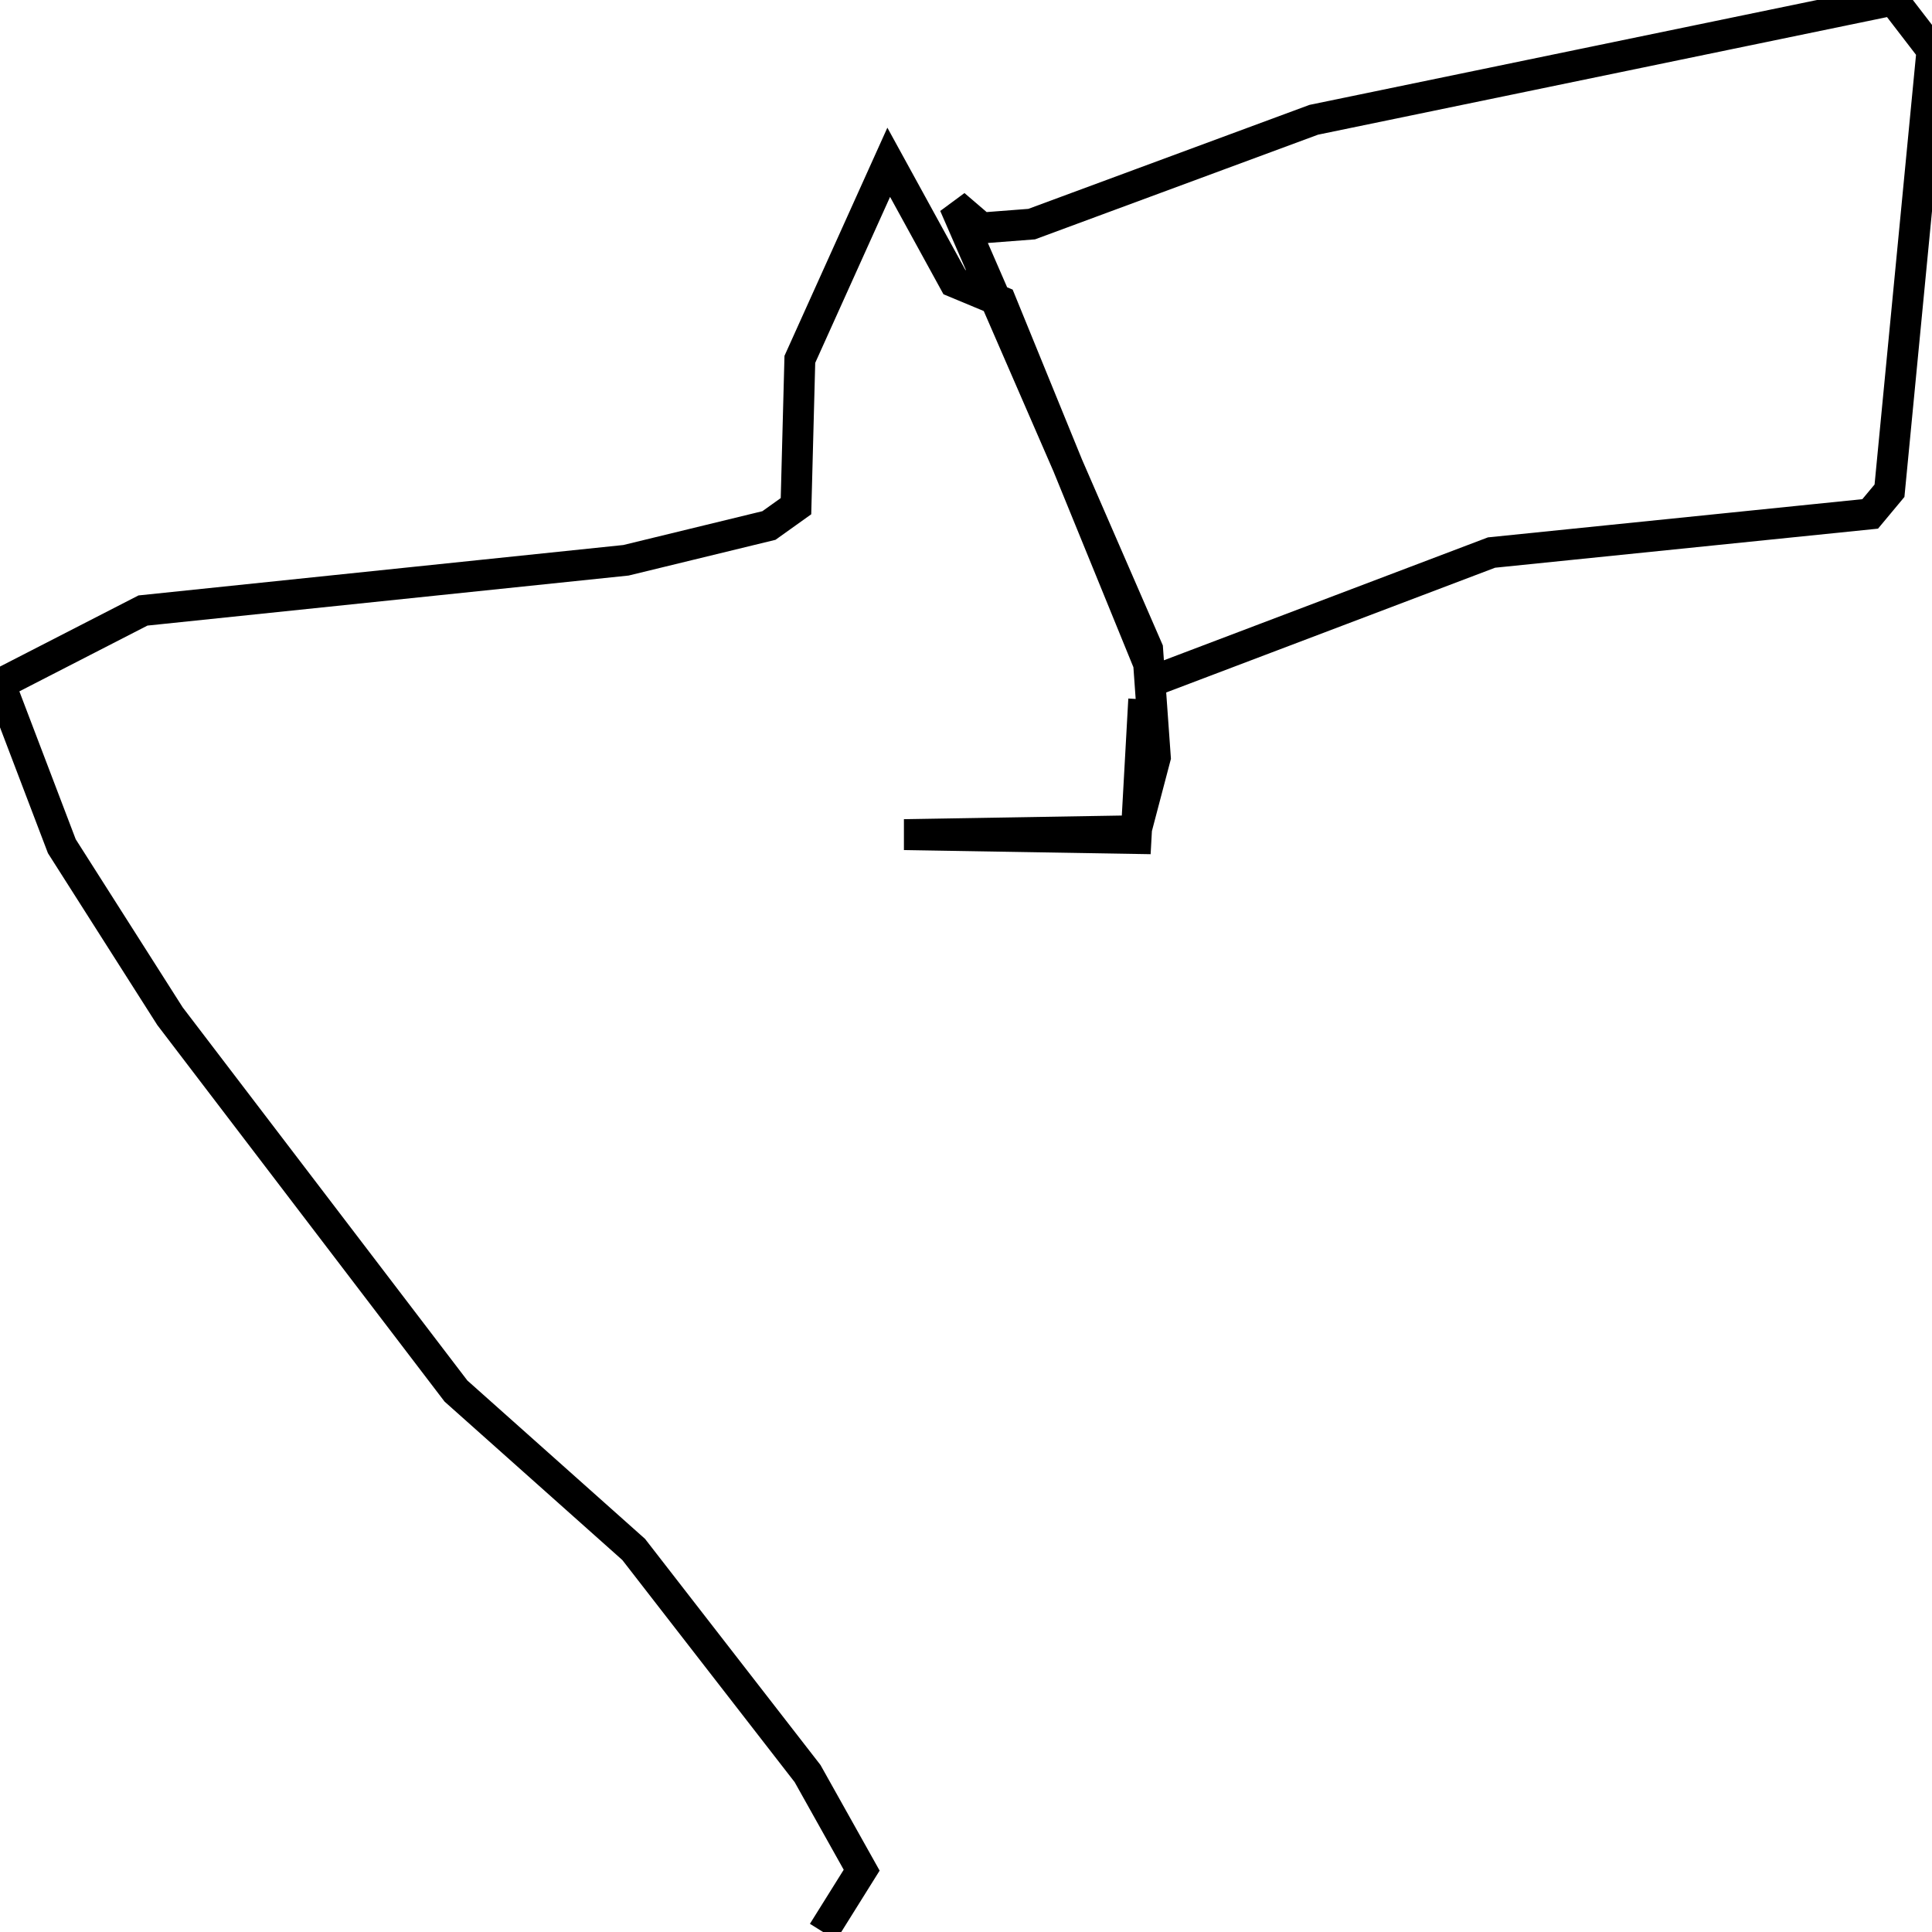
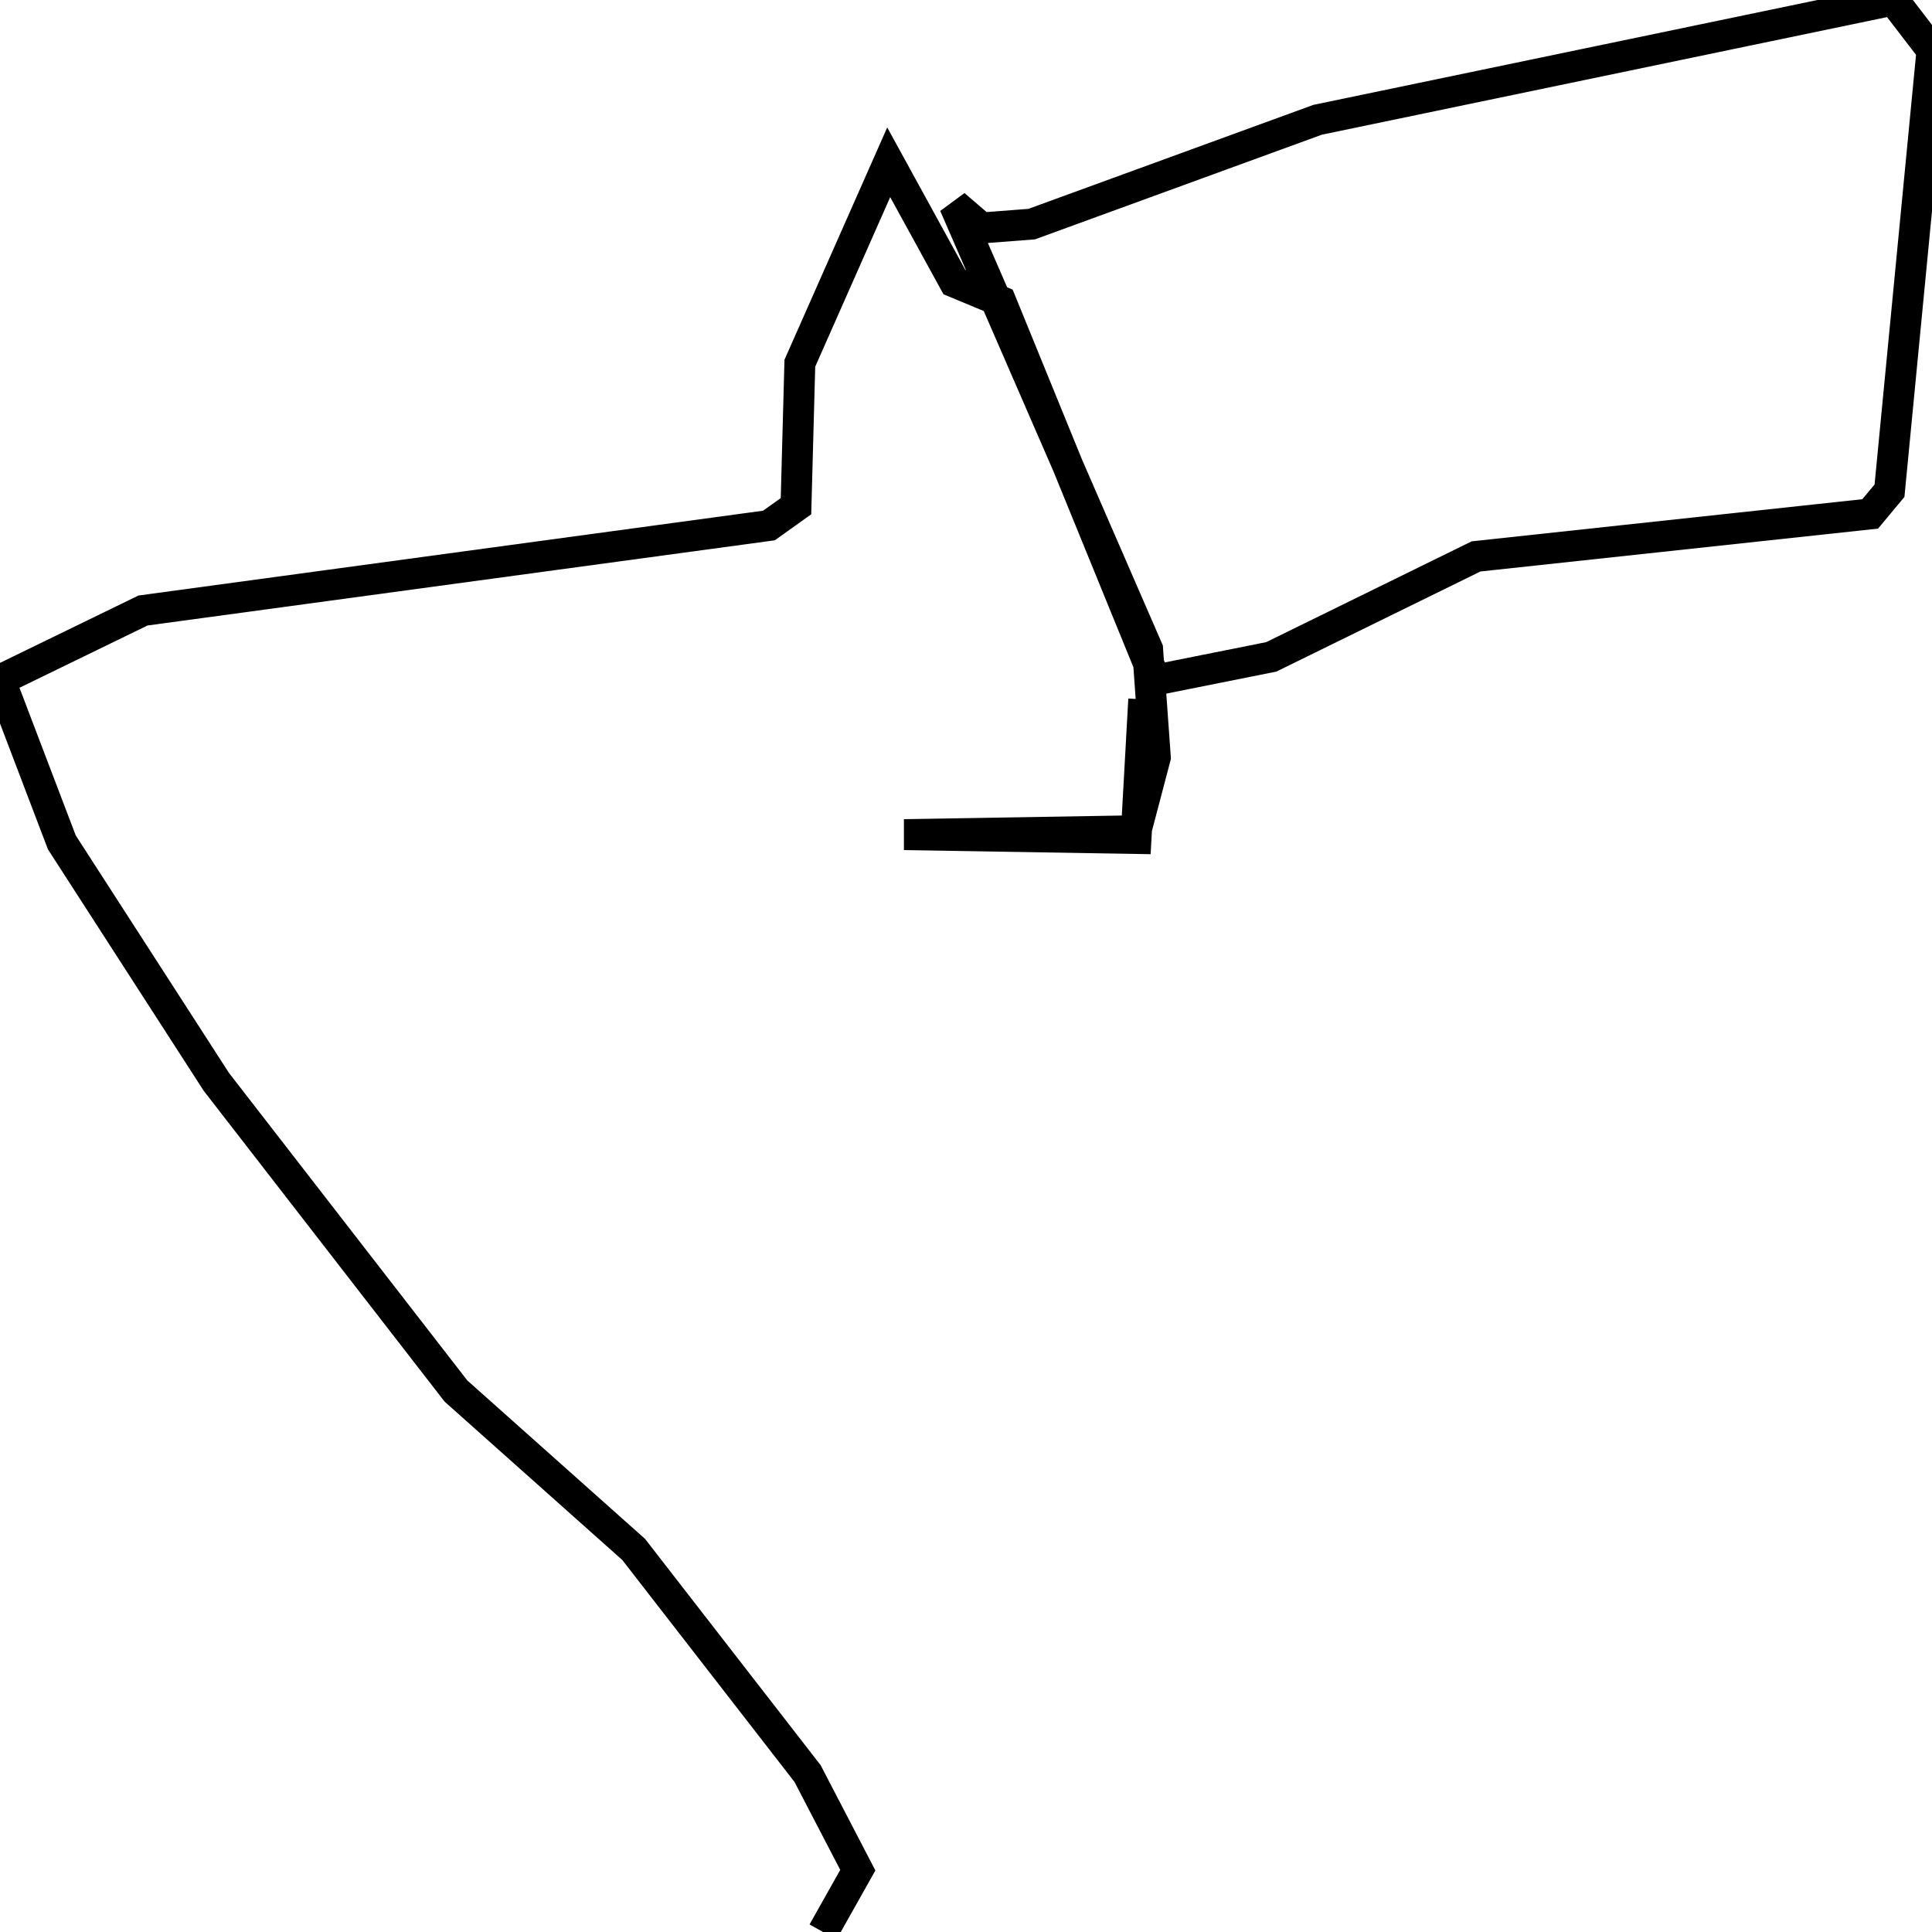
<svg xmlns="http://www.w3.org/2000/svg" viewBox="0 0 500 500">
-   <path d="M213,500l10,-16l-14,-25l-45,-58l-46,-41l-74,-97l-28,-44l-16,-42l37,-19l125,-13l37,-9l7,-5l1,-38l23,-51l17,31l12,5l40,98l87,-33l98,-10l5,-6l11,-114l-10,-13l-150,31l-73,27l-13,1l-7,-6l50,115l2,28l-5,19l-60,1l60,1l2,-36" fill="none" stroke="currentColor" stroke-width="8" />
+   <path d="M213,500l9,-16l-13,-25l-45,-58l-46,-41l-62,-80l-40,-62l-16,-42l37,-18l162,-22l7,-5l1,-37l23,-52l17,31l12,5l40,98l30,-6l53,-26l102,-11l5,-6l11,-114l-10,-13l-149,31l-74,27l-13,1l-7,-6l50,115l2,28l-5,19l-60,1l60,1l2,-36" fill="none" stroke="currentColor" stroke-width="8" />
</svg>
